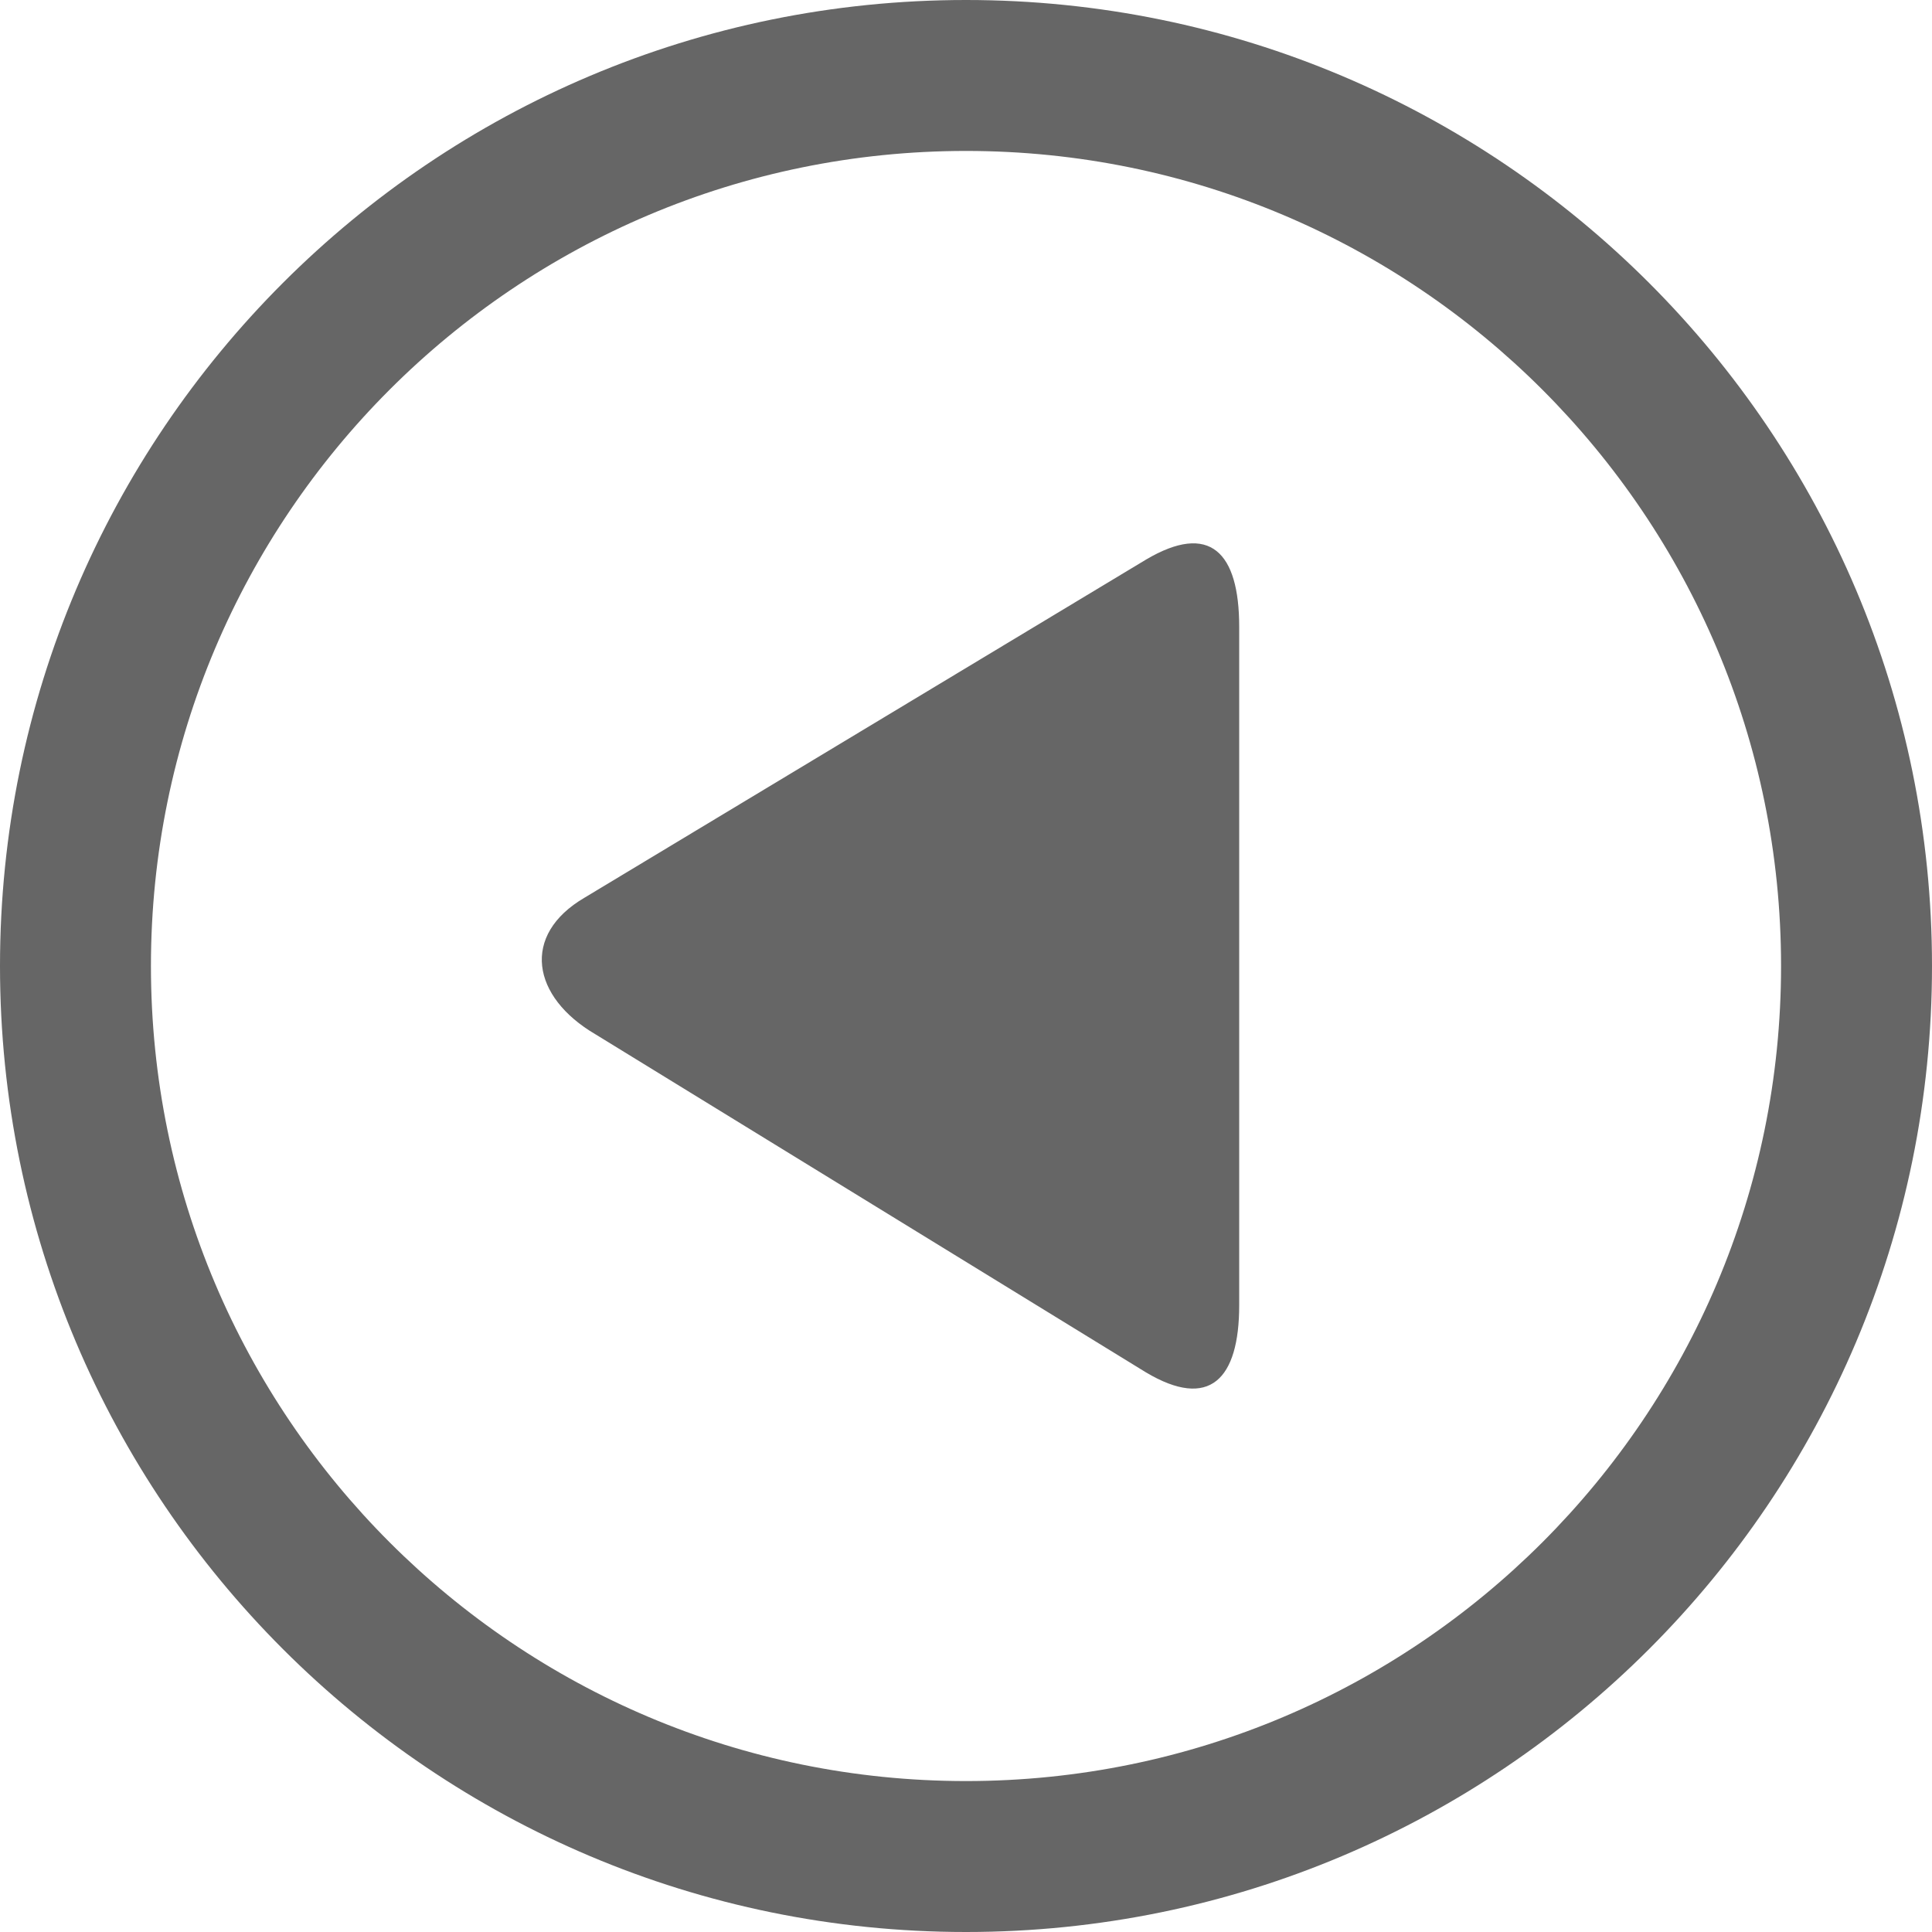
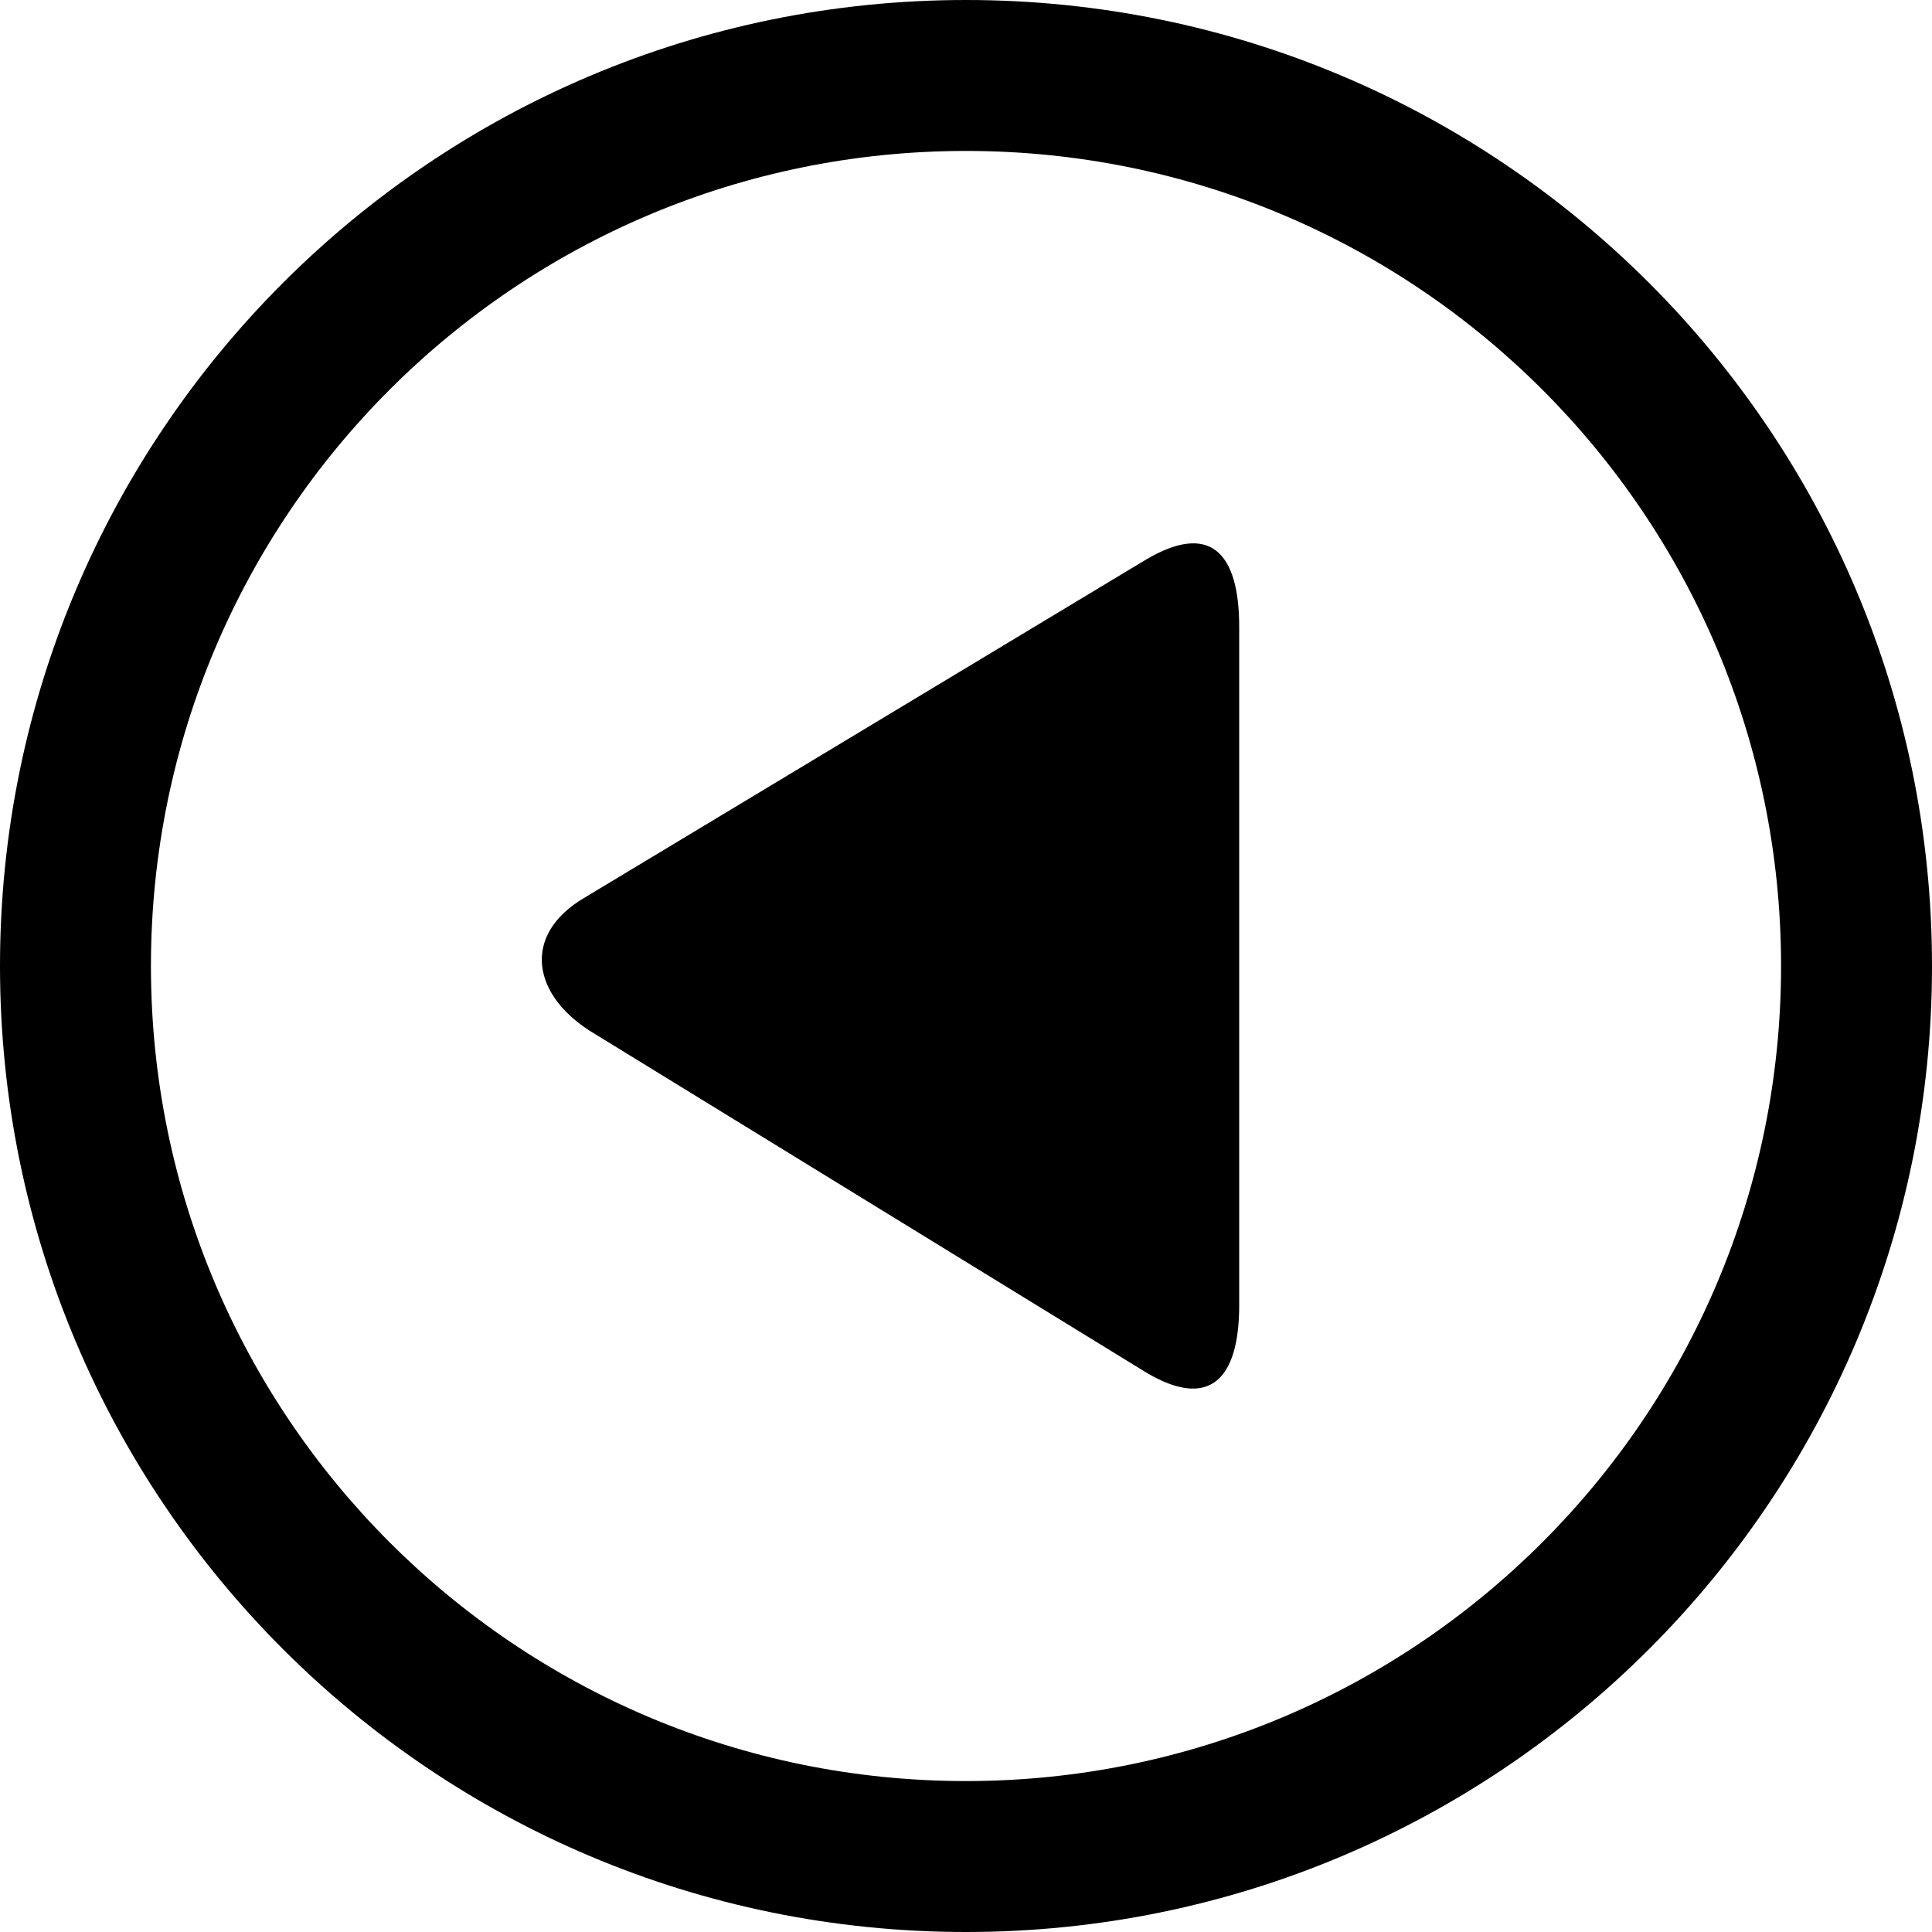
<svg xmlns="http://www.w3.org/2000/svg" version="1.1" id="Capa_1" x="0px" y="0px" viewBox="0 0 512 512" style="enable-background:new 0 0 512 512;" xml:space="preserve">
-   <style type="text/css">
- 	.st0{fill:#666666;}
- </style>
  <g>
-     <path class="st0" d="M256,512c141.4,0,256-114.6,256-256S397.4,0,256,0S0,114.6,0,256S114.6,512,256,512z M256,40   c119.3,0,216,96.7,216,216s-96.7,216-216,216S40,375.3,40,256S136.7,40,256,40z" />
-     <path class="st0" d="M157.8,274.1l145.9,89.6c16.8,10,24.7,1.9,24.7-17.8V166.1c0-19.8-7.8-27.8-24.7-17.8l-148.8,89.6   C138,247.8,140.9,264.2,157.8,274.1z" />
+     <path d="M256,512c141.4,0,256-114.6,256-256S397.4,0,256,0S0,114.6,0,256S114.6,512,256,512z M256,40c119.3,0,216,96.7,216,216   s-96.7,216-216,216S40,375.3,40,256S136.7,40,256,40z" />
+     <path d="M157.8,274.1l145.9,89.6c16.8,10,24.7,1.9,24.7-17.8V166.1c0-19.8-7.8-27.8-24.7-17.8l-148.8,89.6   C138,247.8,140.9,264.2,157.8,274.1z" />
  </g>
</svg>
